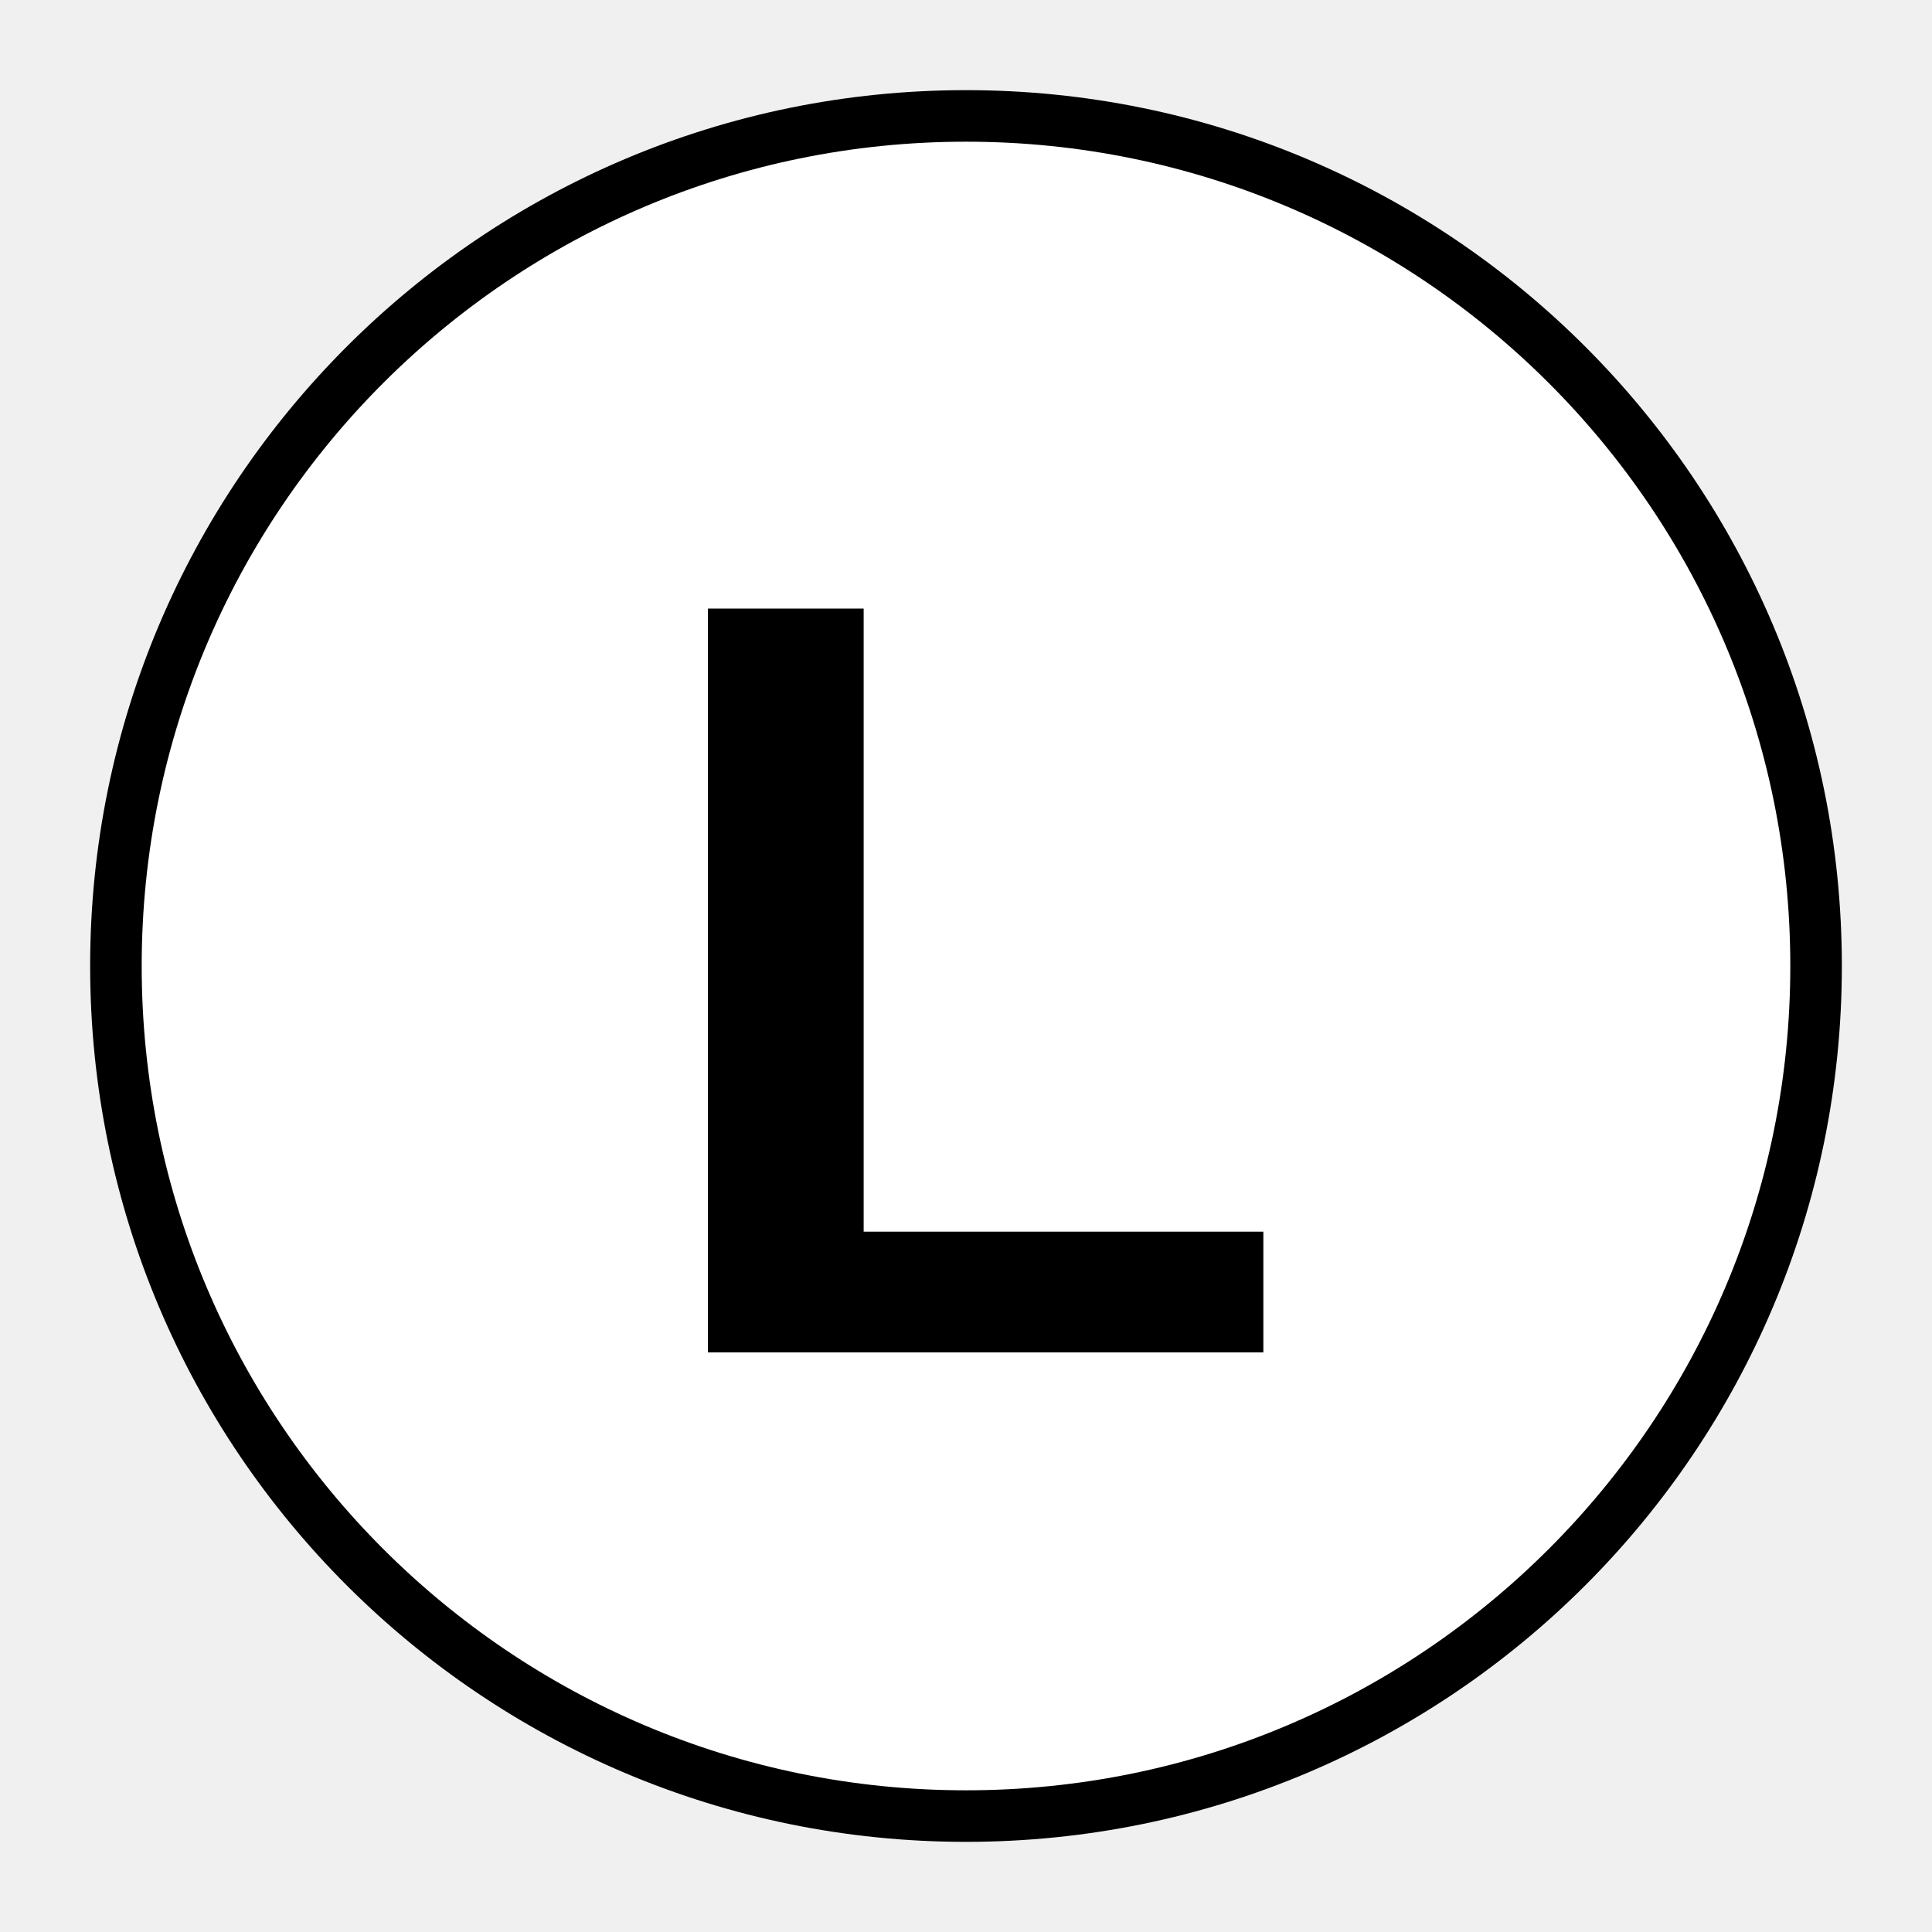
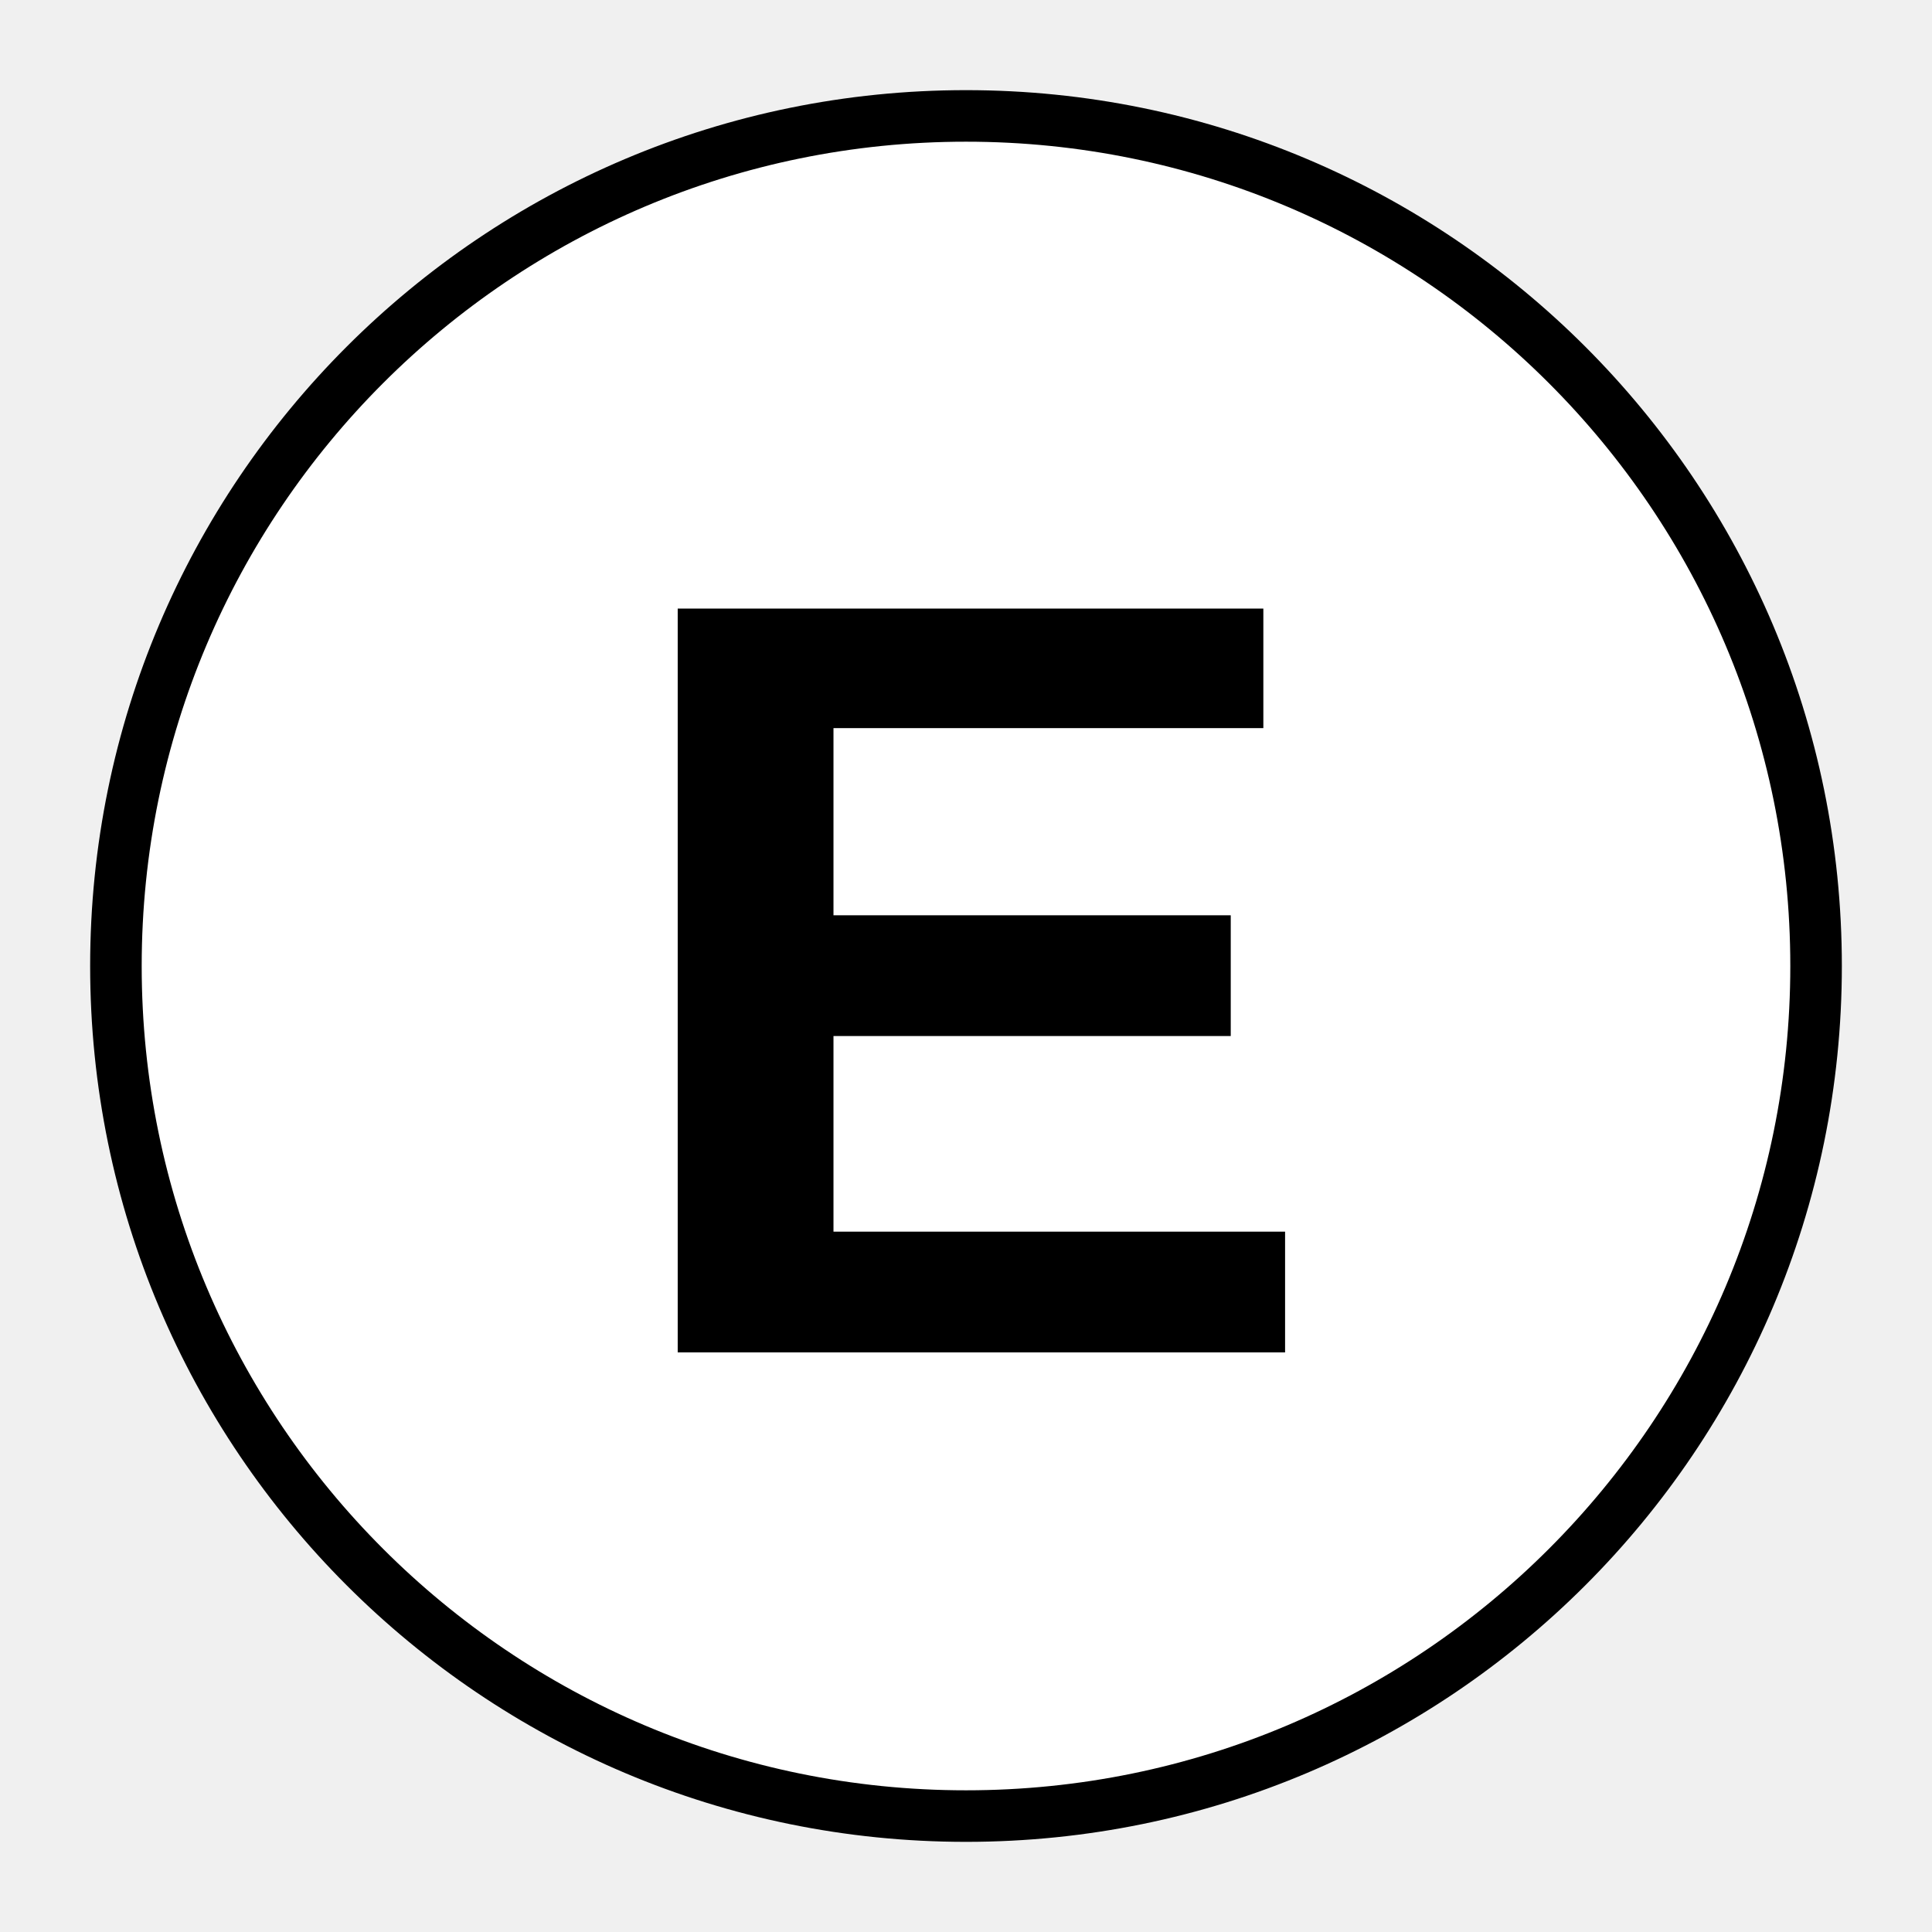
<svg xmlns="http://www.w3.org/2000/svg" width="48" height="48" viewBox="-12.5 -12.5 25 25">
  <circle cx="0" cy="0" r="11" fill="#fff" stroke="#000" stroke-width="0.667" />
-   <text x="0" y="5" text-anchor="middle" font-family="Arial, sans-serif" font-weight="bold" font-size="14" fill="#000">L</text>
+   <text x="0" y="5" text-anchor="middle" font-family="Arial, sans-serif" font-weight="bold" font-size="14" fill="#000">E</text>
</svg>
